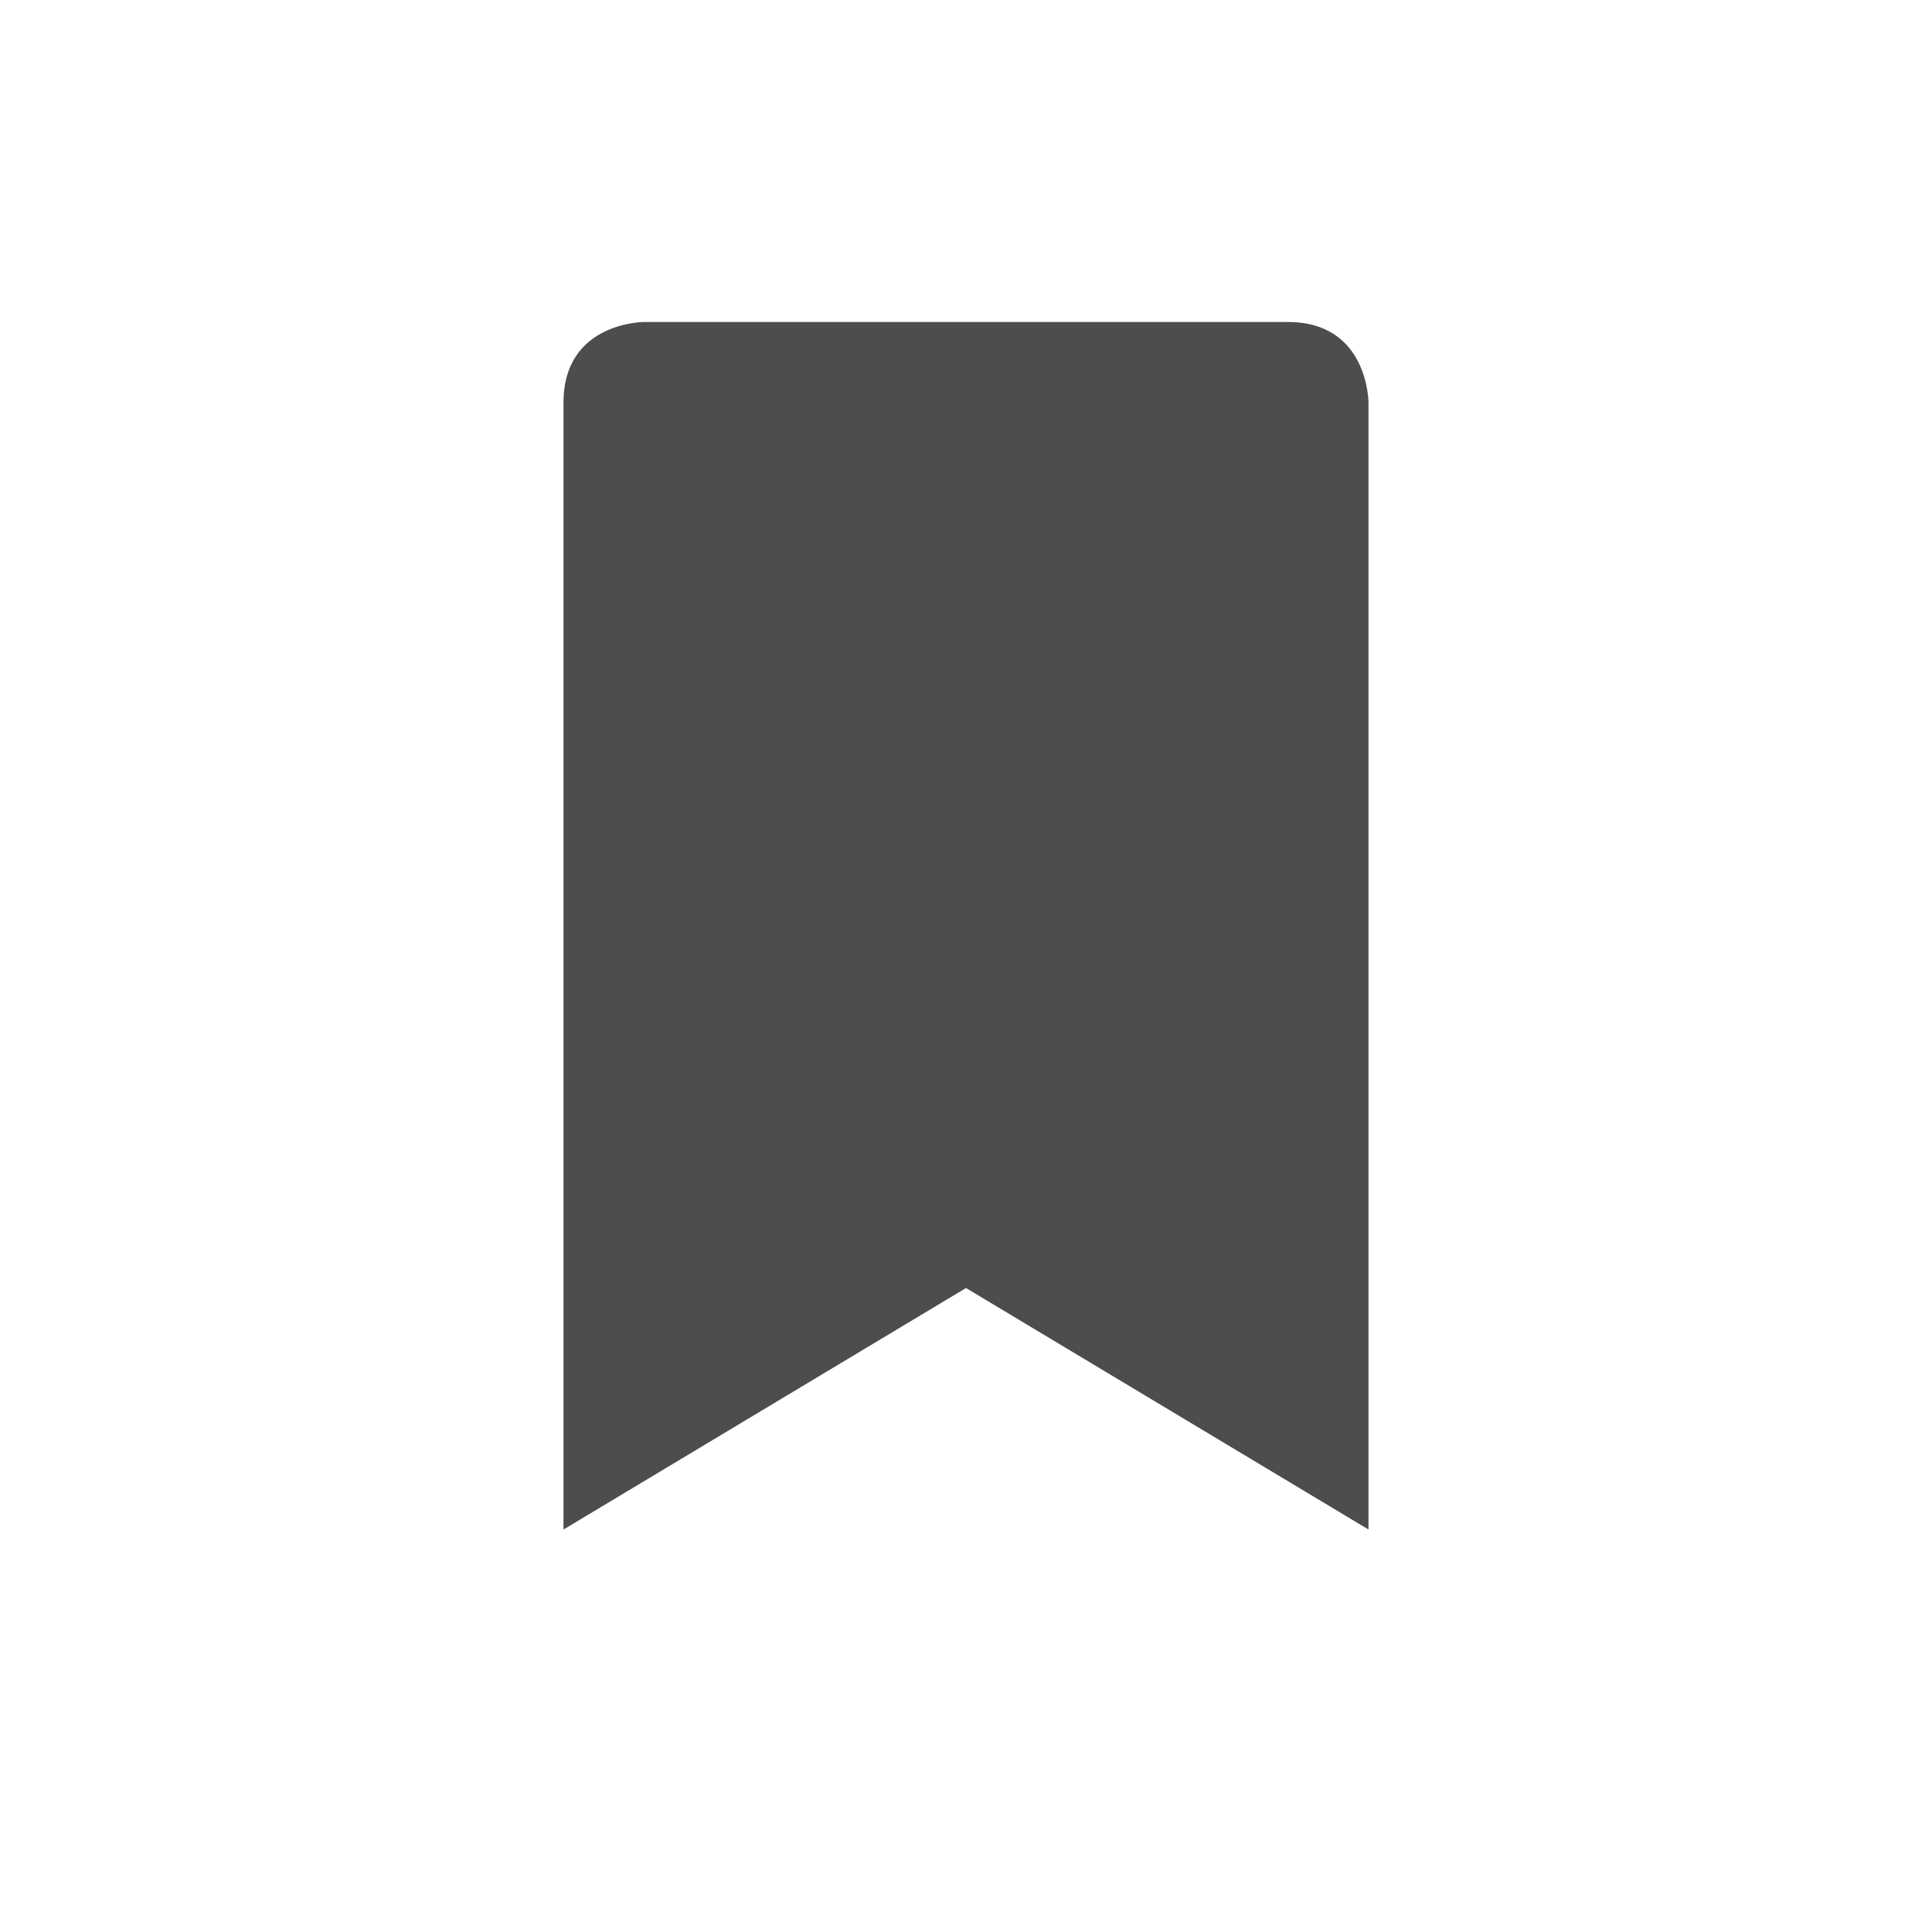
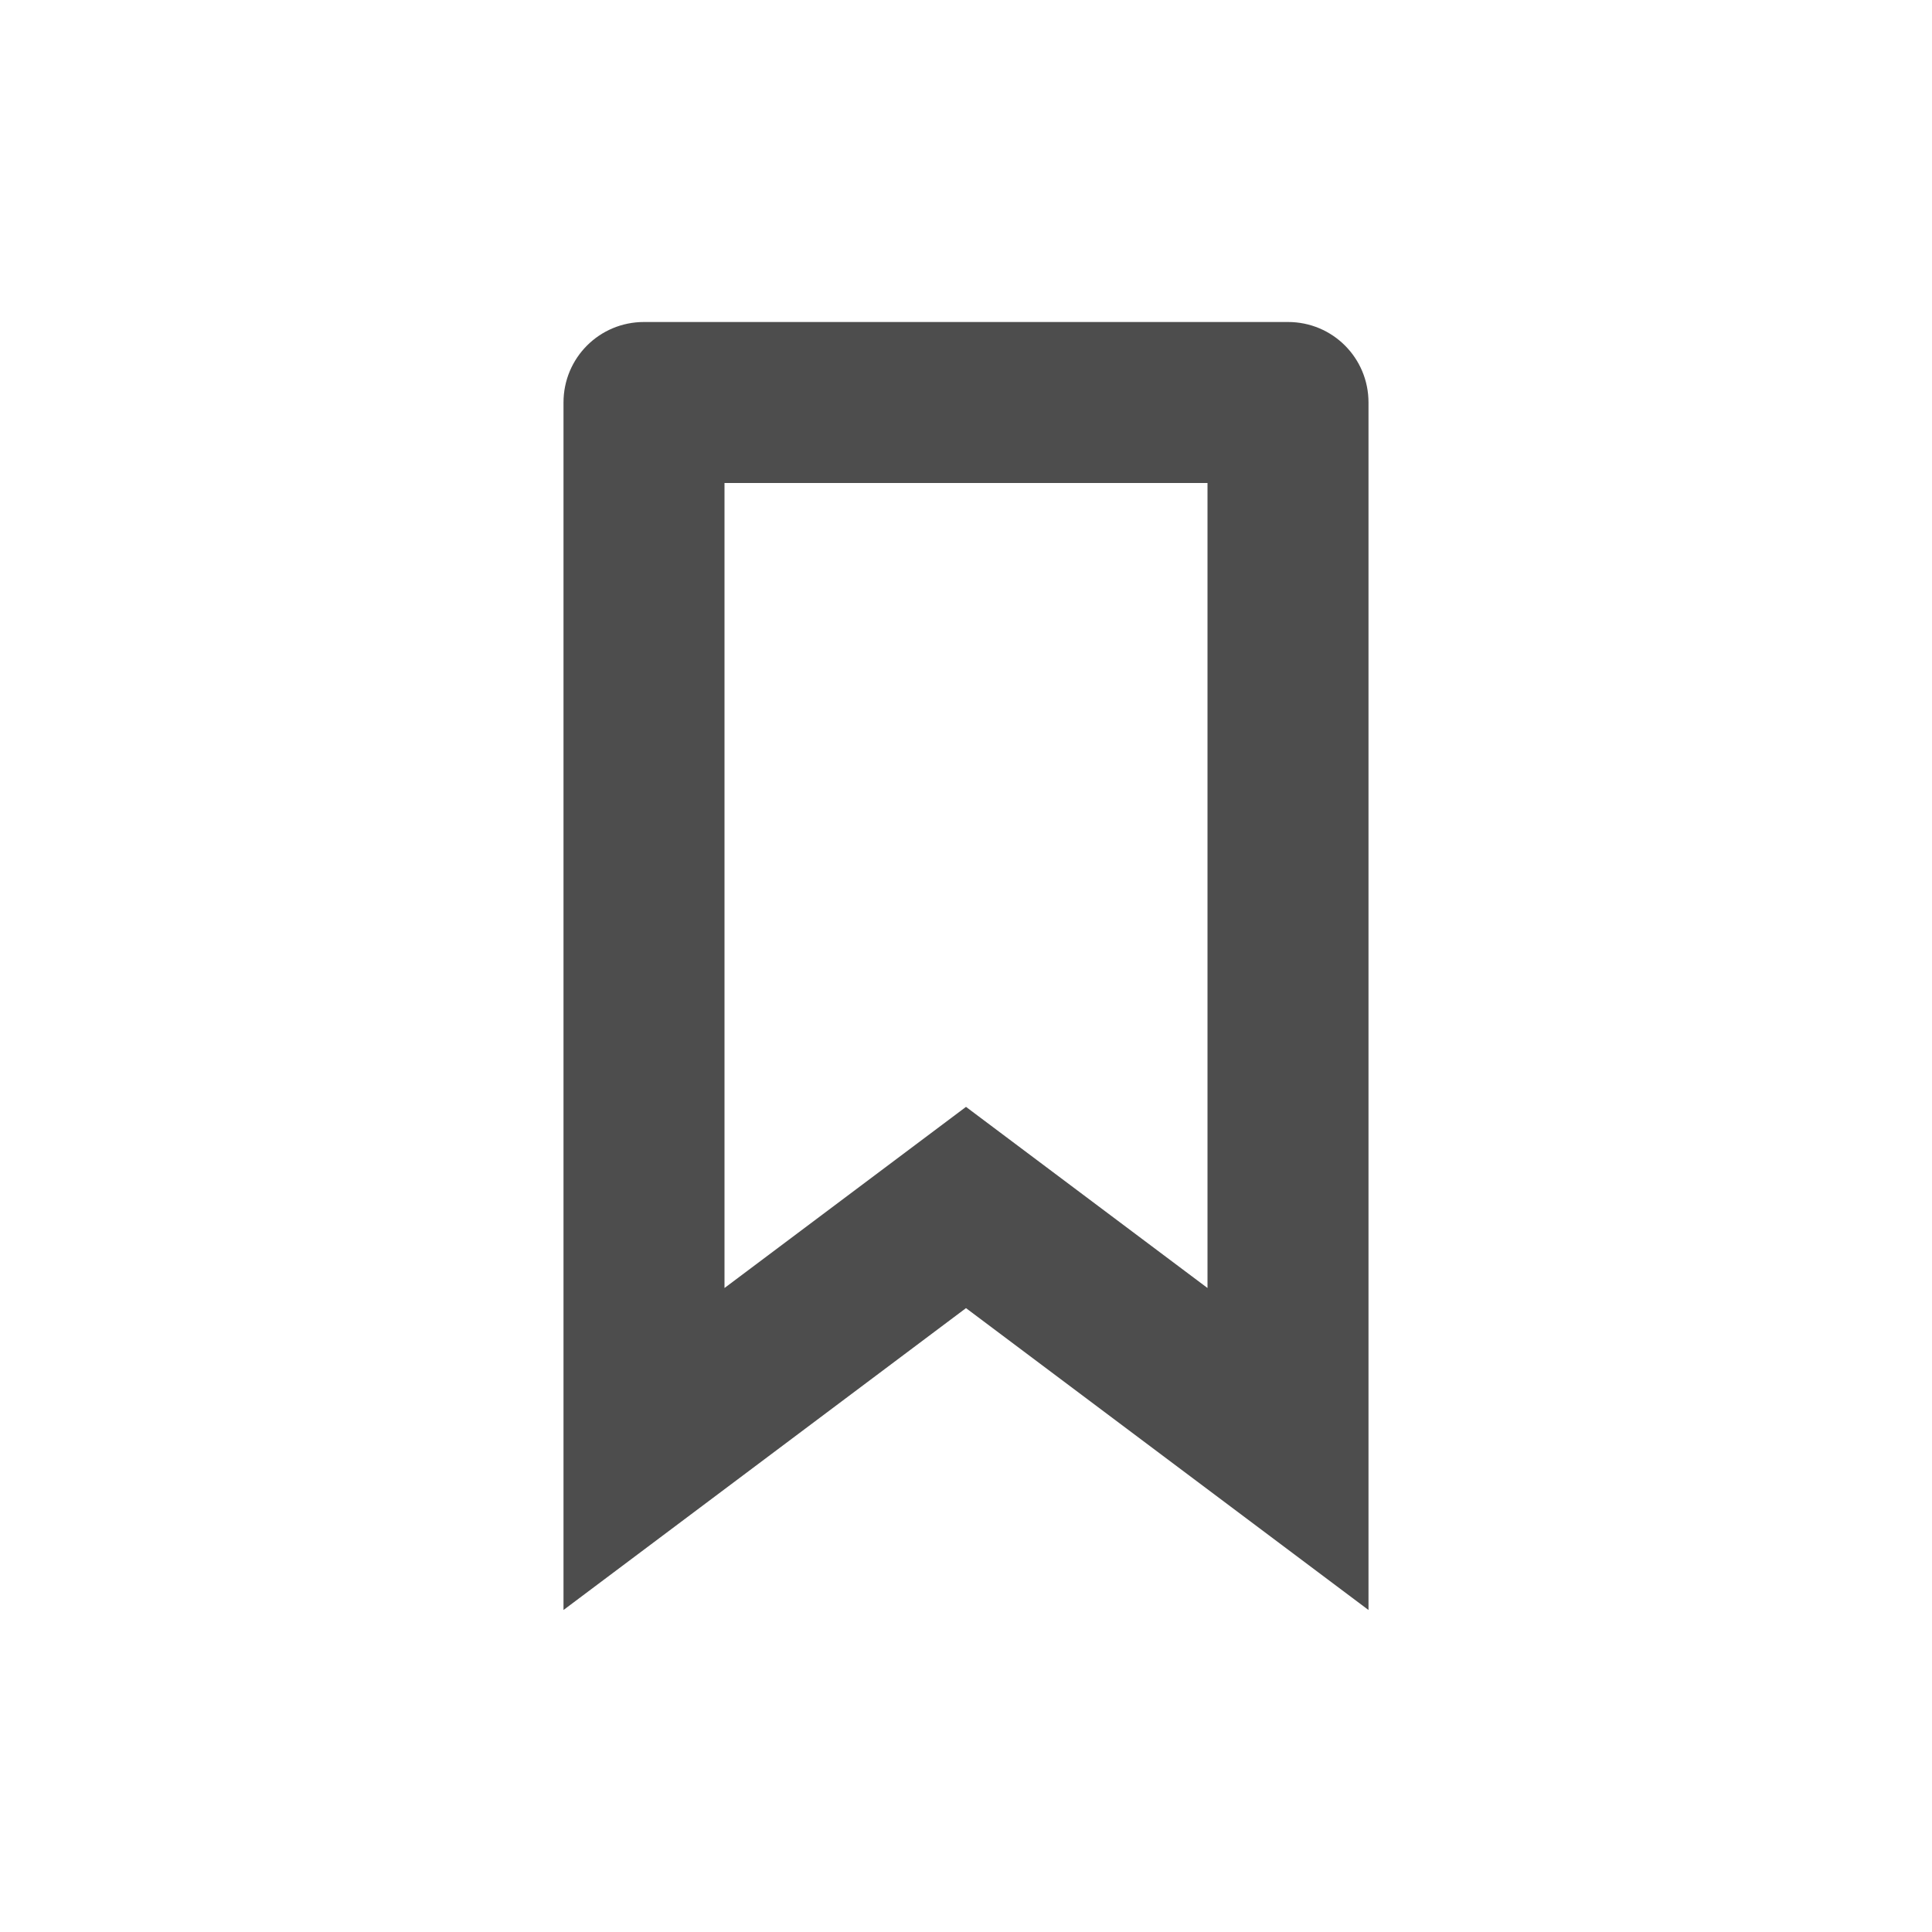
- <svg xmlns="http://www.w3.org/2000/svg" width="24" height="24" version="1.1" viewBox="0 0 24 24">
-   <defs>
+ <svg xmlns="http://www.w3.org/2000/svg" width="24" height="24" viewBox="0 0 24 24" version="1.1" id="svg5">
+   <defs id="defs2">
    <style id="current-color-scheme" type="text/css">
-    .ColorScheme-Text { color:#4d4d4d; } .ColorScheme-Highlight { color:#4285f4; } .ColorScheme-NeutralText { color:#ff9800; } .ColorScheme-PositiveText { color:#4caf50; } .ColorScheme-NegativeText { color:#f44336; }
-   </style>
+         .ColorScheme-Text { color:#4d4d4d; } .ColorScheme-Highlight { color:#4285f4; } .ColorScheme-NeutralText { color:#ff9800; } .ColorScheme-PositiveText { color:#4caf50; } .ColorScheme-NegativeText { color:#f44336; }
+      </style>
  </defs>
-   <path style="fill:currentColor" class="ColorScheme-Text" d="M 8,4 C 8,4 7,4 7,5 V 19 L 12,16 17,19 V 5 C 17,5 17,4 16,4 Z" />
+   <path d="M 8,4 C 7.446,4 7,4.446 7,5 V 20 L 12,16.25 17,20 V 5 C 17,4.446 16.554,4 16,4 Z m 1,2 h 6 V 16 L 12,13.75 9,16 Z" style="fill:currentColor;fill-opacity:1;stroke-linecap:square" class="ColorScheme-Text" id="path345" />
</svg>
